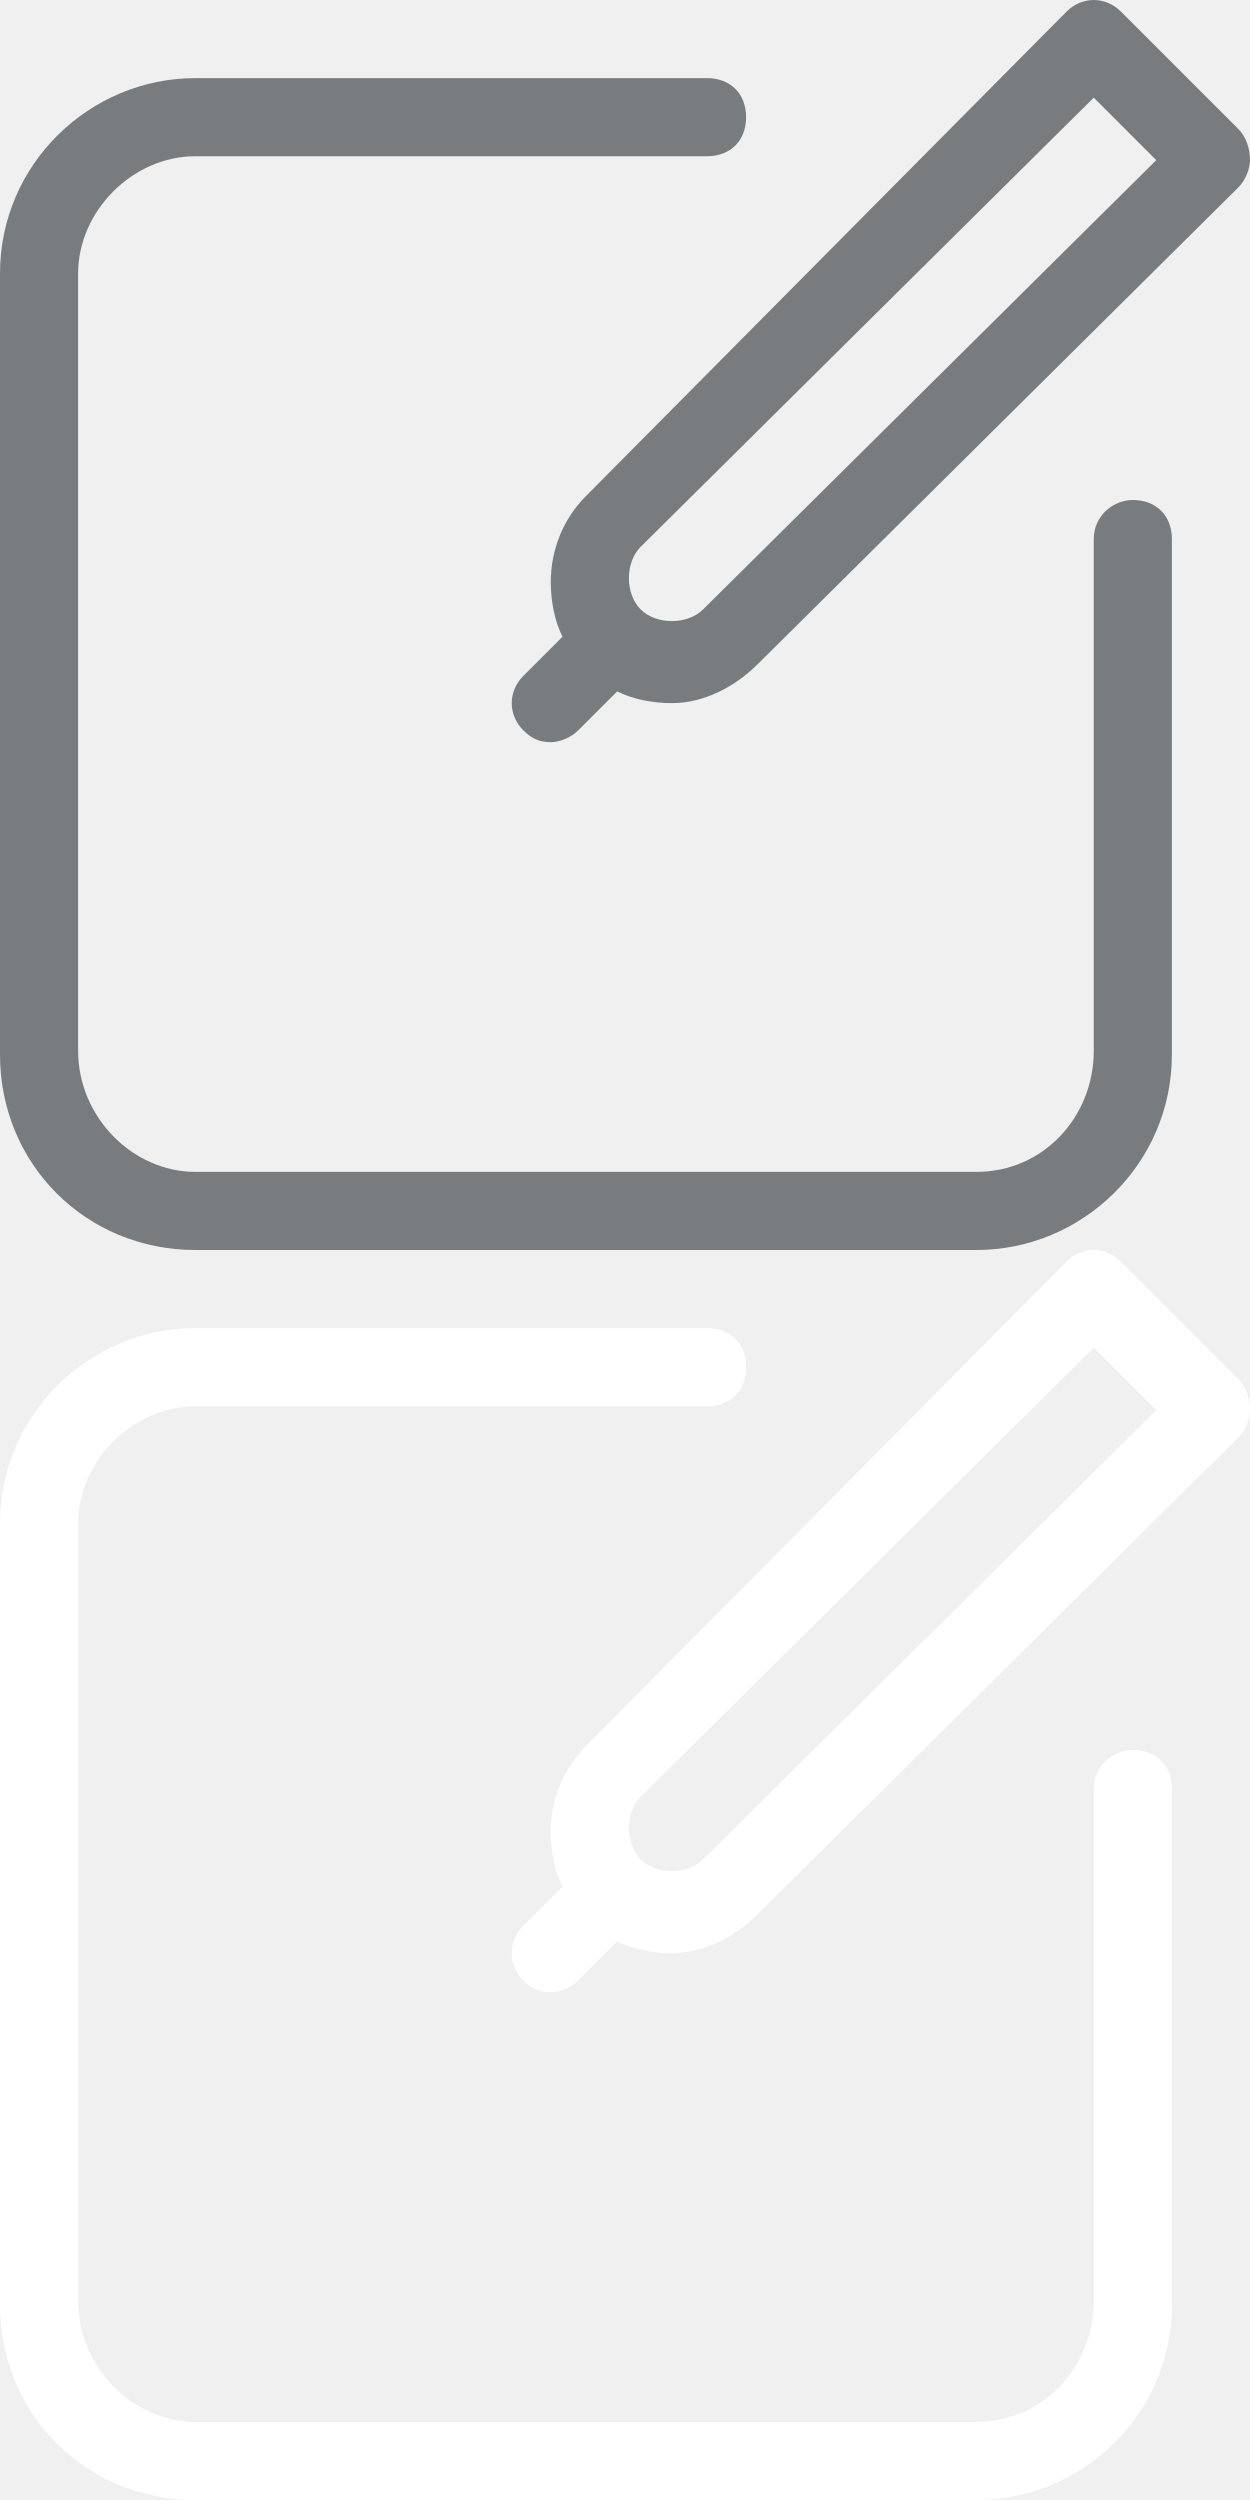
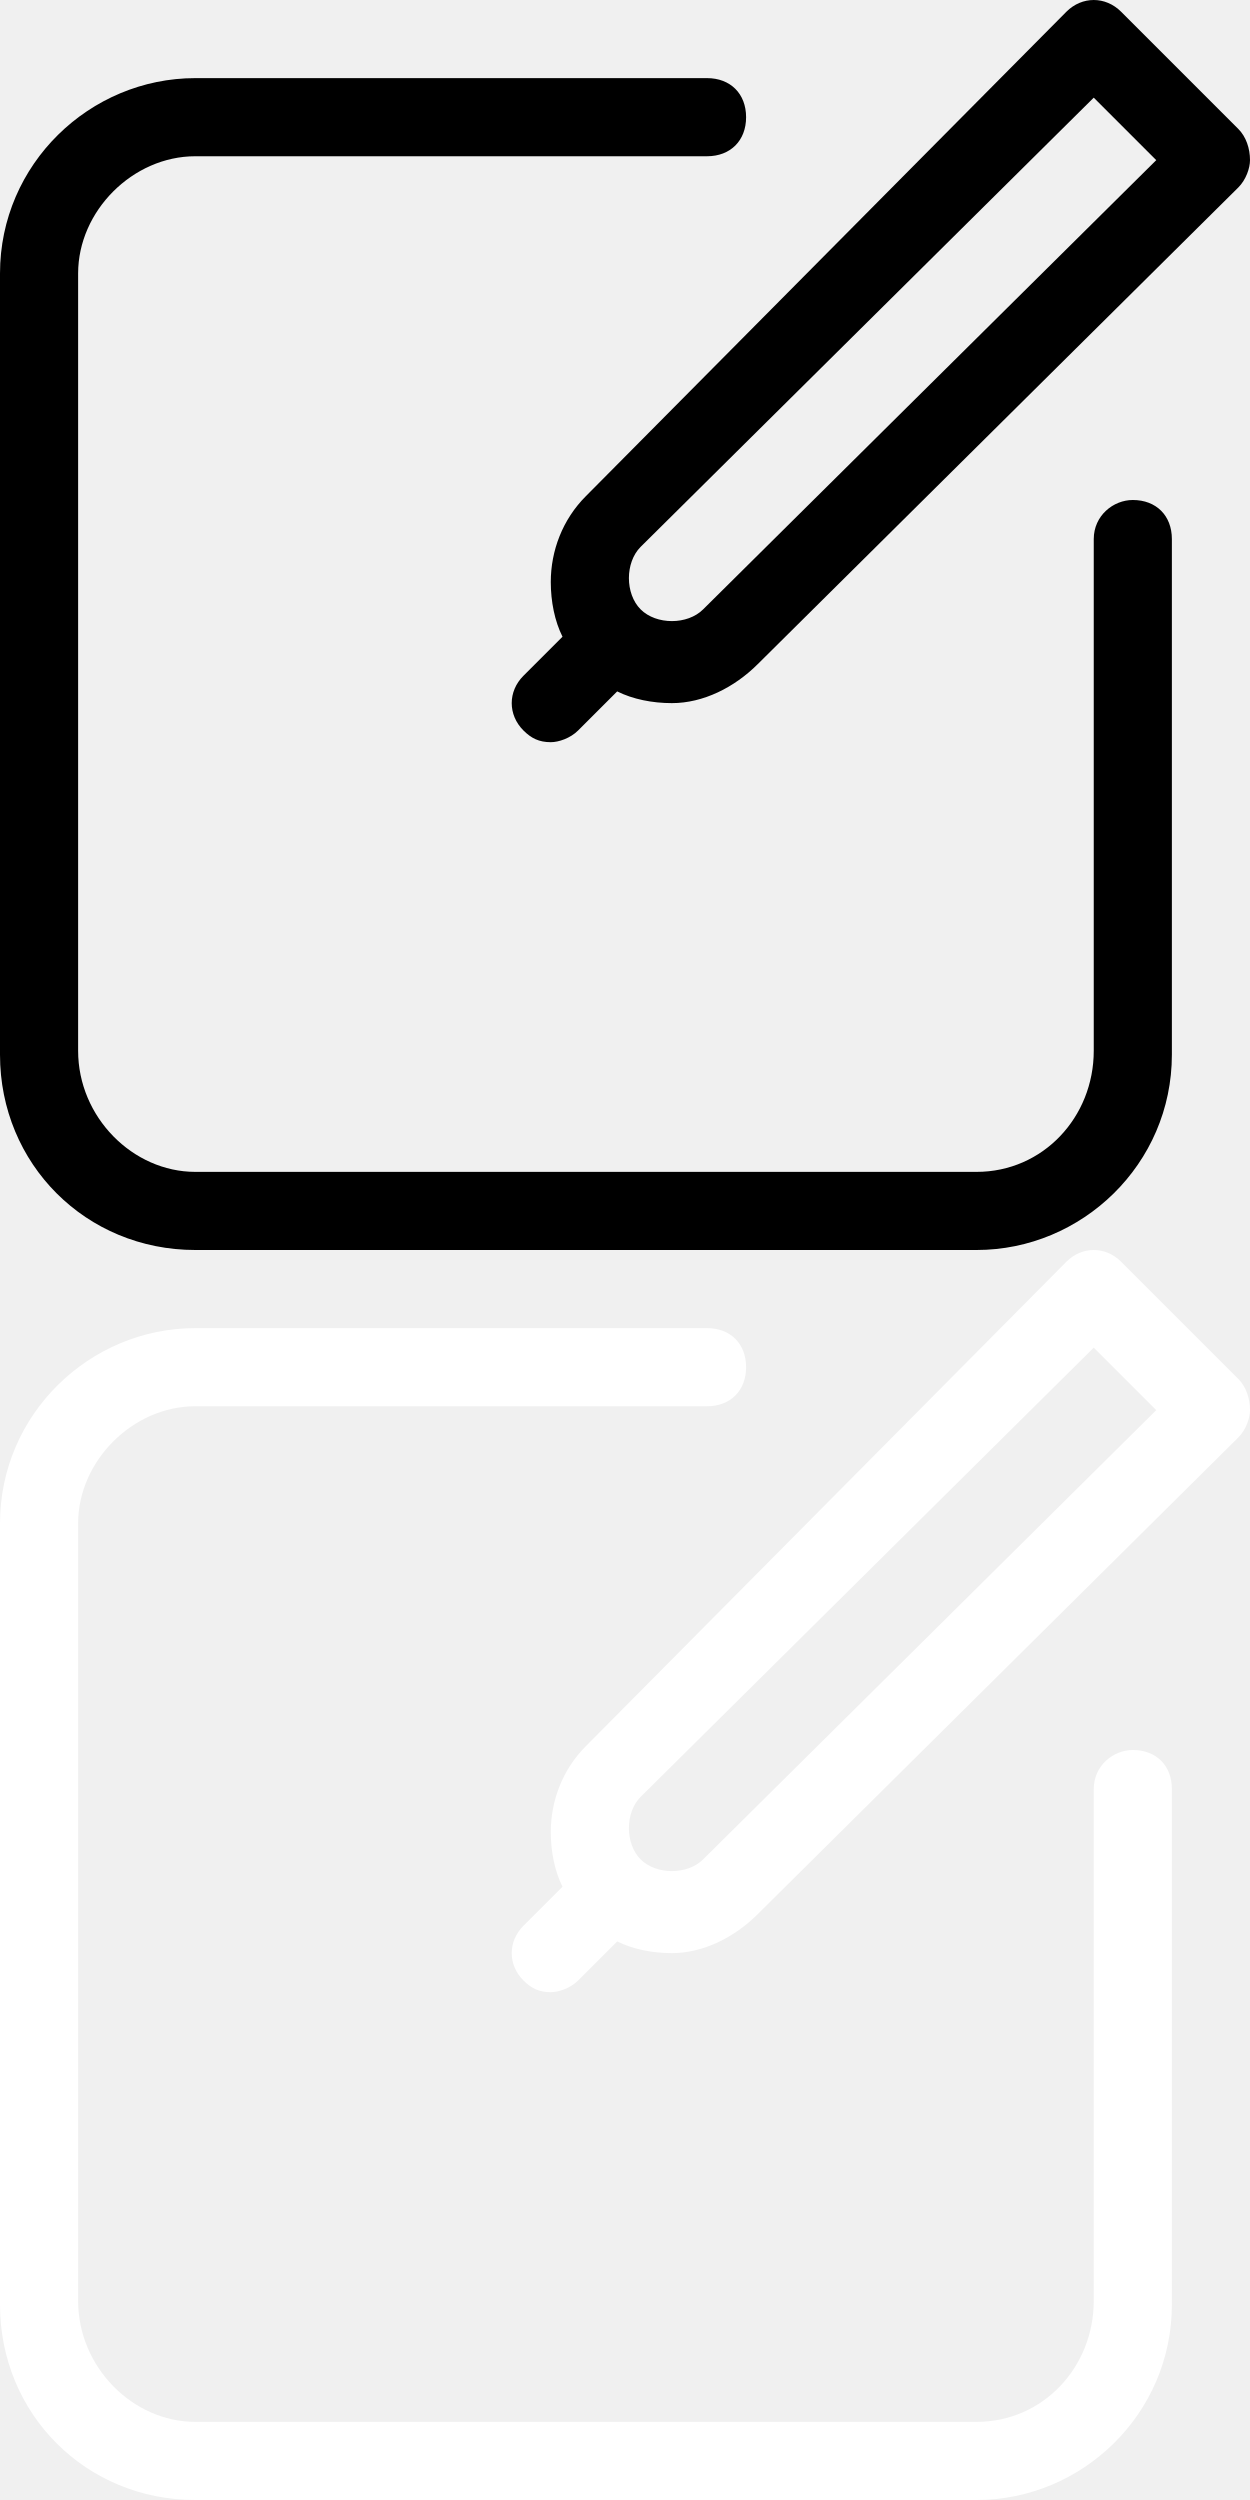
<svg xmlns="http://www.w3.org/2000/svg" version="1.1" id="Layer_1" x="0px" y="0px" width="32px" height="64px" viewBox="0 0 32 64" enable-background="new 0 0 32 64" xml:space="preserve">
-   <path id="Shape" fill="#797c7e" d="M31.7,4.8L19.4,17c-0.6,0.6-1.4,1-2.2,1c-0.5,0-1-0.1-1.4-0.3l-1,1  c-0.2,0.2-0.5,0.3-0.7,0.3c-0.3,0-0.5-0.1-0.7-0.3c-0.4-0.4-0.4-1,0-1.4l1-1c-0.2-0.4-0.3-0.9-0.3-1.4c0-0.8,0.3-1.6,0.9-2.2l0,0  L27.3,0.3c0.4-0.4,1-0.4,1.4,0l3,3C31.9,3.5,32,3.8,32,4.1C32,4.3,31.9,4.6,31.7,4.8L31.7,4.8z M28,2.5L16.4,14  c-0.2,0.2-0.3,0.5-0.3,0.8s0.1,0.6,0.3,0.8l0,0c0.4,0.4,1.2,0.4,1.6,0l0,0L29.6,4.1L28,2.5L28,2.5z M18.1,4H5C3.4,4,2,5.4,2,7v19.9  C2,28.6,3.4,30,5,30h20c1.7,0,3-1.4,3-3.1V13.8c0-0.6,0.5-1,1-1c0.6,0,1,0.4,1,1V27c0,2.8-2.3,5-5,5H5c-2.8,0-5-2.2-5-5V7  c0-2.8,2.3-5,5-5h13.1c0.6,0,1,0.4,1,1S18.7,4,18.1,4L18.1,4z" />
+   <path id="Shape" fill="#000000" d="M31.7,4.8L19.4,17c-0.6,0.6-1.4,1-2.2,1c-0.5,0-1-0.1-1.4-0.3l-1,1  c-0.2,0.2-0.5,0.3-0.7,0.3c-0.3,0-0.5-0.1-0.7-0.3c-0.4-0.4-0.4-1,0-1.4l1-1c-0.2-0.4-0.3-0.9-0.3-1.4c0-0.8,0.3-1.6,0.9-2.2l0,0  L27.3,0.3c0.4-0.4,1-0.4,1.4,0l3,3C31.9,3.5,32,3.8,32,4.1C32,4.3,31.9,4.6,31.7,4.8L31.7,4.8z M28,2.5L16.4,14  c-0.2,0.2-0.3,0.5-0.3,0.8s0.1,0.6,0.3,0.8l0,0c0.4,0.4,1.2,0.4,1.6,0l0,0L29.6,4.1L28,2.5L28,2.5z M18.1,4H5C3.4,4,2,5.4,2,7v19.9  C2,28.6,3.4,30,5,30h20c1.7,0,3-1.4,3-3.1V13.8c0-0.6,0.5-1,1-1c0.6,0,1,0.4,1,1V27c0,2.8-2.3,5-5,5H5c-2.8,0-5-2.2-5-5V7  c0-2.8,2.3-5,5-5h13.1c0.6,0,1,0.4,1,1S18.7,4,18.1,4L18.1,4z" />
  <path id="Shape_1_" fill="#FFFFFF" d="M31.7,36.8L19.4,49c-0.6,0.6-1.4,1-2.2,1c-0.5,0-1-0.1-1.4-0.3  l-1,1c-0.2,0.2-0.5,0.3-0.7,0.3c-0.3,0-0.5-0.1-0.7-0.3c-0.4-0.4-0.4-1,0-1.4l1-1c-0.2-0.4-0.3-0.9-0.3-1.4c0-0.8,0.3-1.6,0.9-2.2  l0,0l12.3-12.4c0.4-0.4,1-0.4,1.4,0l3,3c0.2,0.2,0.3,0.5,0.3,0.8C32,36.3,31.9,36.6,31.7,36.8L31.7,36.8z M28,34.5L16.4,46  c-0.2,0.2-0.3,0.5-0.3,0.8s0.1,0.6,0.3,0.8l0,0c0.4,0.4,1.2,0.4,1.6,0l0,0l11.6-11.5L28,34.5L28,34.5z M18.1,36H5c-1.6,0-3,1.4-3,3  v19.9C2,60.6,3.4,62,5,62h20c1.7,0,3-1.4,3-3.1V45.8c0-0.6,0.5-1,1-1c0.6,0,1,0.4,1,1V59c0,2.8-2.3,5-5,5H5c-2.8,0-5-2.2-5-5V39  c0-2.8,2.3-5,5-5h13.1c0.6,0,1,0.4,1,1S18.7,36,18.1,36L18.1,36z" />
</svg>
